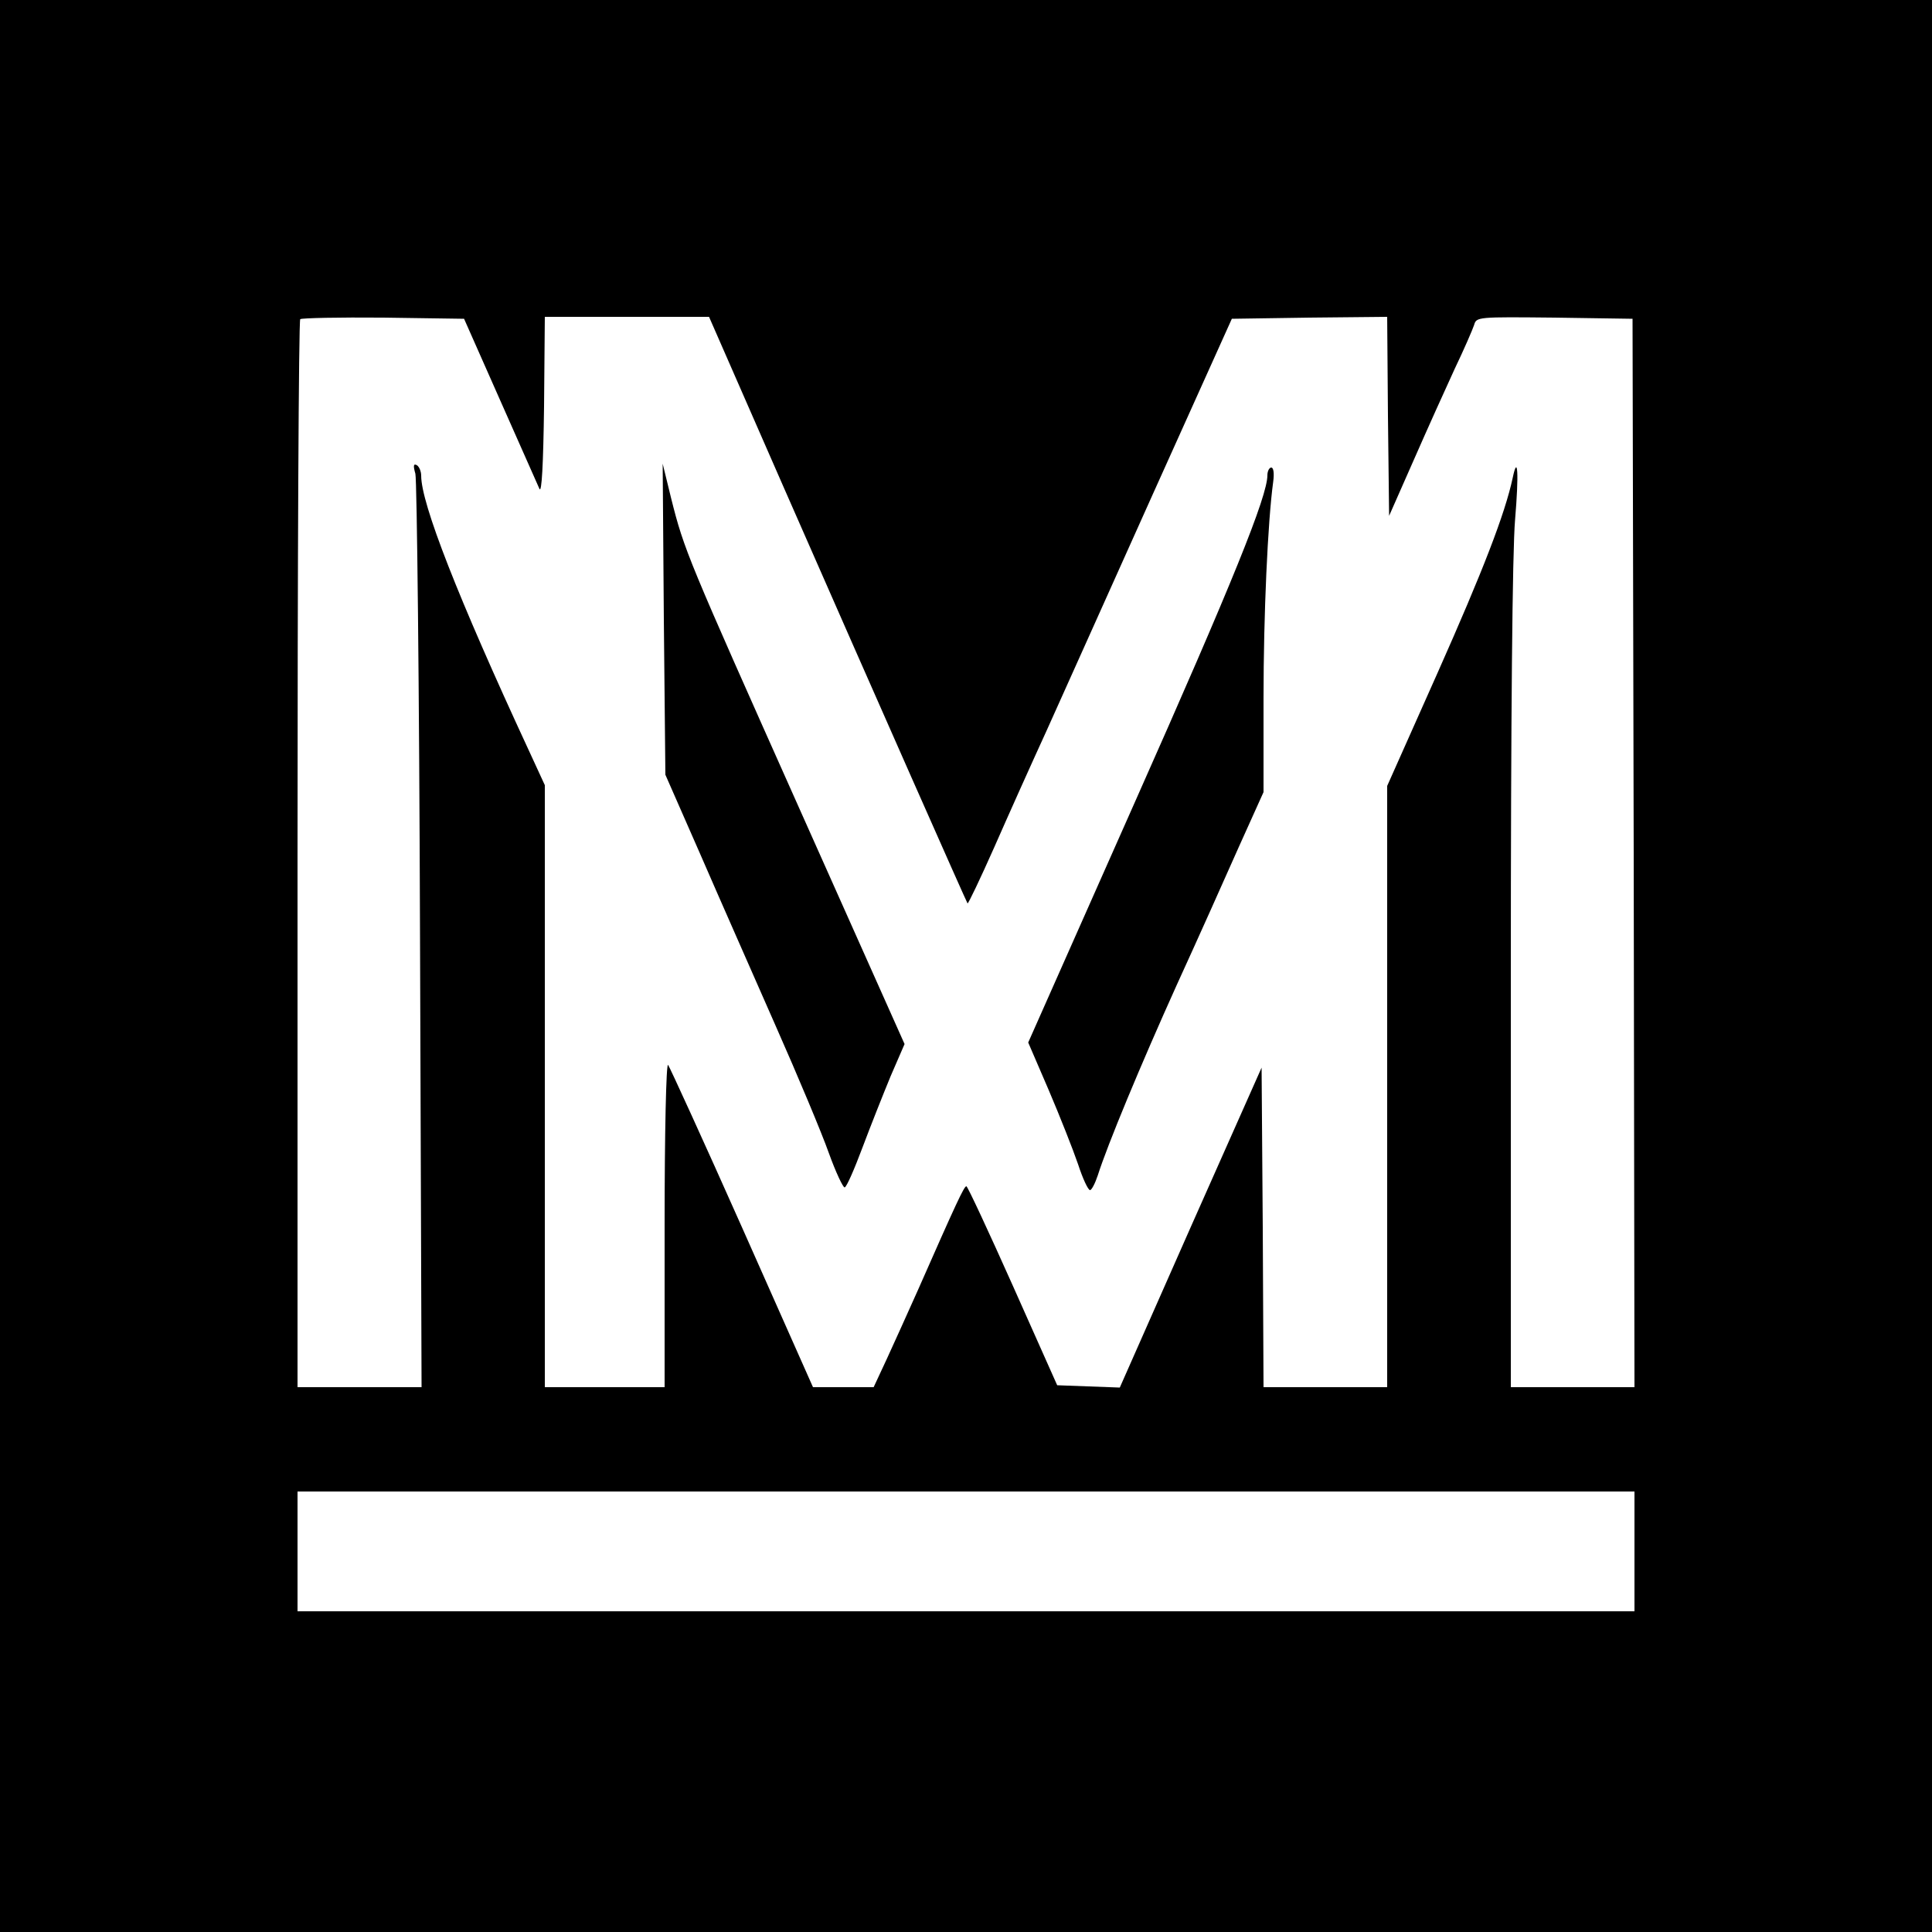
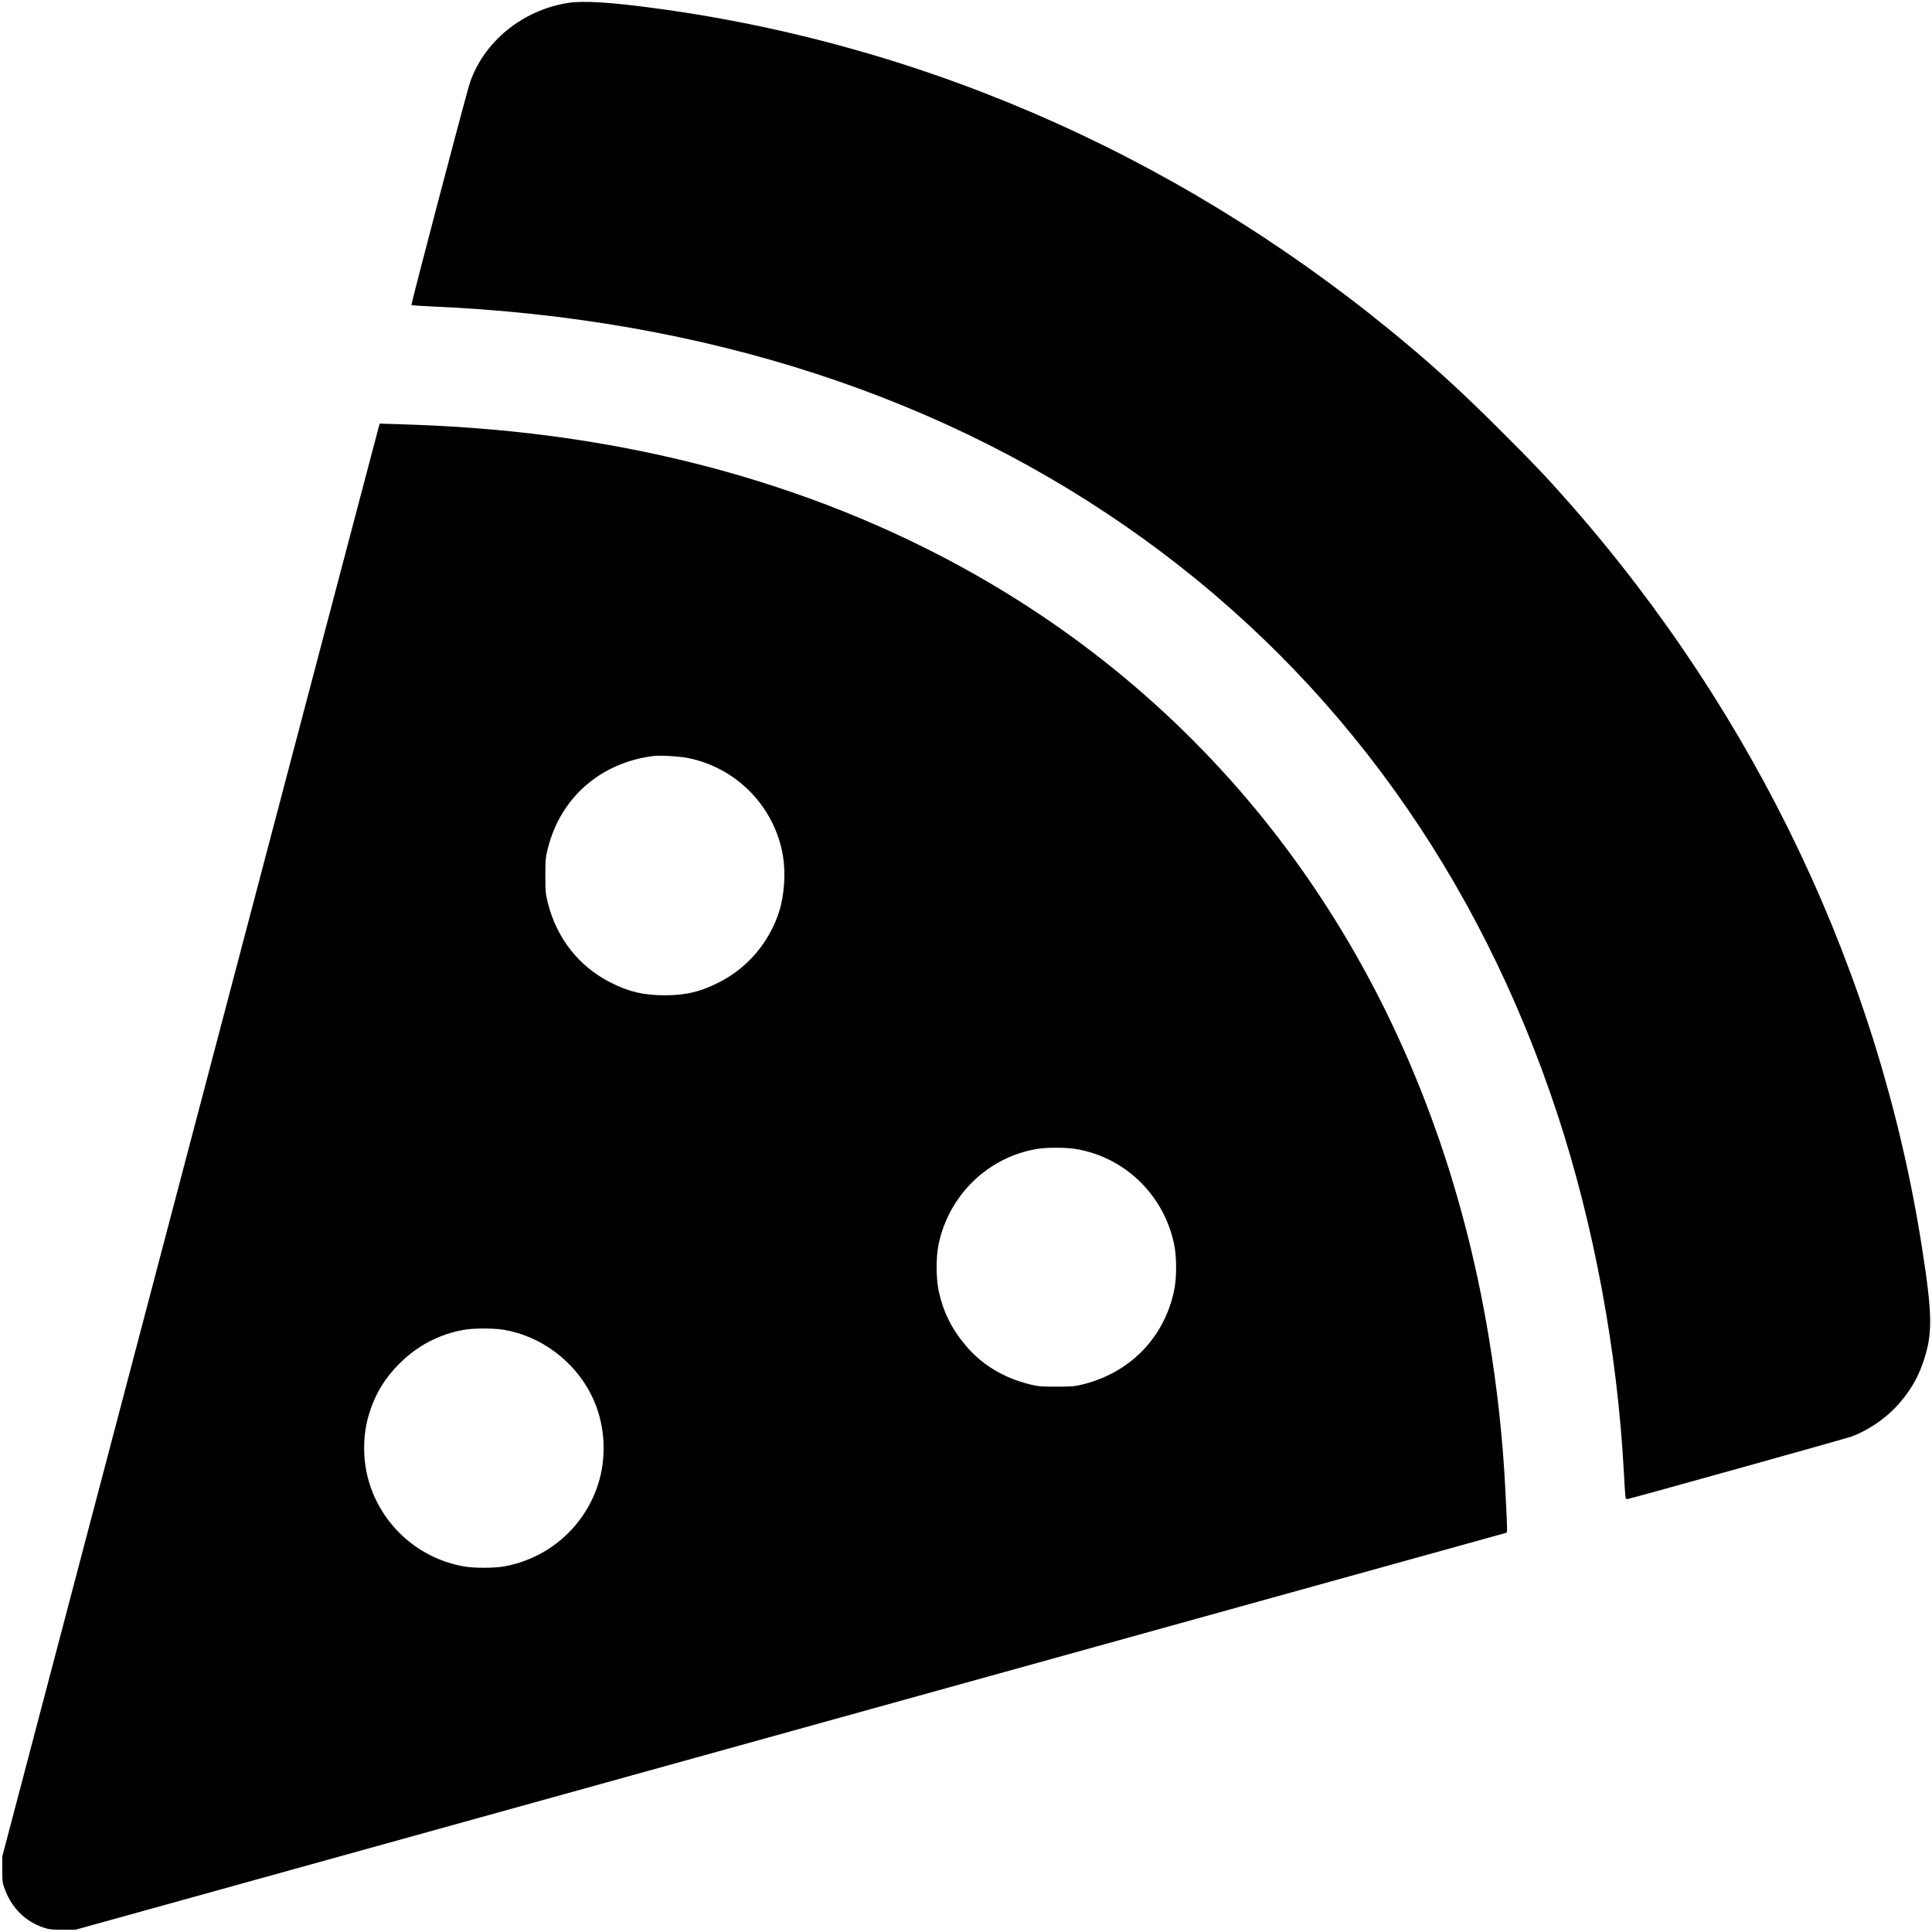
- <svg xmlns="http://www.w3.org/2000/svg" version="1.0" width="500pt" height="500pt" viewBox="0 0 500 500" preserveAspectRatio="xMidYMid meet">
-   <g transform="translate(0,500) scale(0.1,-0.1)" fill="#000000" stroke="none">
-     <path d="M0 2500 l0 -2500 2500 0 2500 0 0 2500 0 2500 -2500 0 -2500 0 0 -2500z m1294 1465 c51 -115 97 -219 102 -230 6 -13 10 63 12 213 l2 232 213 0 212 0 194 -443 c248 -565 472 -1071 475 -1075 2 -1 33 64 69 145 36 82 97 218 136 303 38 85 162 360 274 610 l205 455 201 3 201 2 2 -257 3 -258 64 145 c35 80 83 186 106 236 24 50 46 101 50 113 6 21 9 21 208 19 l202 -3 3 -1382 2 -1383 -160 0 -160 0 0 1059 c0 675 4 1106 11 1186 10 120 7 171 -6 109 -20 -94 -78 -243 -194 -504 l-131 -294 0 -778 0 -778 -160 0 -160 0 -2 414 -3 413 -184 -414 -183 -414 -81 3 -81 3 -115 258 c-63 141 -117 257 -120 257 -6 0 -26 -43 -126 -270 -26 -58 -62 -138 -80 -177 l-34 -73 -78 0 -79 0 -183 412 c-101 227 -188 417 -192 422 -5 6 -9 -178 -9 -412 l0 -422 -155 0 -155 0 0 779 0 779 -41 89 c-185 399 -279 640 -279 712 0 11 -5 23 -11 27 -9 5 -10 -1 -4 -22 4 -16 10 -554 12 -1196 l4 -1168 -160 0 -161 0 0 1378 c0 758 3 1382 7 1386 4 3 101 5 215 4 l209 -3 93 -210z m2936 -2980 l0 -155 -1730 0 -1730 0 0 155 0 155 1730 0 1730 0 0 -155z" />
-     <path d="M1718 3397 l4 -402 90 -205 c49 -113 137 -312 195 -444 58 -131 120 -279 138 -330 18 -50 37 -90 41 -89 5 1 25 47 46 103 21 56 54 139 73 185 l36 83 -272 609 c-291 652 -298 668 -332 803 l-22 90 3 -403z" />
-     <path d="M3280 3770 c0 -54 -90 -277 -343 -846 l-276 -622 53 -123 c29 -68 63 -154 76 -192 12 -37 26 -67 31 -67 4 0 13 17 20 38 25 79 111 286 204 492 54 118 126 279 161 358 l64 142 0 243 c0 217 11 458 25 560 3 22 1 37 -5 37 -5 0 -10 -9 -10 -20z" />
+ <svg xmlns="http://www.w3.org/2000/svg" version="1.0" width="2138pt" height="2138pt" viewBox="0 0 2138 2138" preserveAspectRatio="xMidYMid meet">
+   <g transform="translate(0,2138) scale(0.1,-0.1)" fill="#000000" stroke="none">
+     <path d="M6270 21345 c-496 -85 -911 -425 -1068 -875 -38 -108 -656 -2459 -649 -2466 3 -3 101 -10 219 -15 3034 -130 5716 -1006 7888 -2576 2147 -1552 3702 -3714 4574 -6360 405 -1230 666 -2638 736 -3968 6 -115 14 -230 16 -254 5 -41 7 -43 32 -38 72 15 2416 669 2472 690 203 76 405 220 542 384 126 151 198 279 258 462 98 295 94 512 -21 1246 -471 3017 -1827 5880 -3903 8240 -257 291 -385 426 -765 805 -362 362 -660 638 -976 905 -2407 2040 -5272 3334 -8310 3755 -559 77 -864 96 -1045 65z" />
+     <path d="M4187 16639 c-9 -30 -948 -3598 -2089 -7929 l-2073 -7875 0 -145 c1 -138 2 -149 32 -226 77 -203 228 -350 428 -416 60 -20 90 -23 210 -23 l140 0 7905 2193 c4348 1206 7913 2195 7923 2198 20 6 20 -13 -4 469 -28 564 -89 1128 -185 1705 -568 3429 -2322 6237 -5004 8015 -1767 1171 -3889 1865 -6240 2039 -231 18 -516 32 -821 42 l-207 6 -15 -53z m3430 -3648 c539 -110 955 -540 1047 -1080 32 -190 16 -434 -41 -616 -107 -338 -346 -622 -660 -783 -211 -107 -370 -146 -608 -146 -230 0 -394 38 -590 137 -355 177 -603 490 -702 884 -25 99 -28 124 -28 303 0 179 3 204 28 303 141 561 582 946 1167 1021 77 9 288 -3 387 -23z m4294 -4327 c538 -92 965 -505 1081 -1047 31 -145 31 -379 0 -524 -111 -516 -484 -900 -1001 -1031 -97 -24 -123 -27 -301 -27 -178 0 -204 3 -301 27 -288 73 -525 217 -702 428 -157 186 -249 372 -299 603 -31 145 -31 379 0 524 116 539 541 952 1077 1047 111 20 330 20 446 0z m-6341 -1999 c412 -67 785 -344 974 -723 153 -305 178 -678 70 -1002 -156 -467 -555 -810 -1040 -895 -111 -19 -327 -19 -438 0 -485 85 -884 428 -1040 895 -88 264 -89 565 -1 827 69 207 169 367 325 523 198 199 442 326 715 374 109 19 319 19 435 1z" />
  </g>
</svg>
